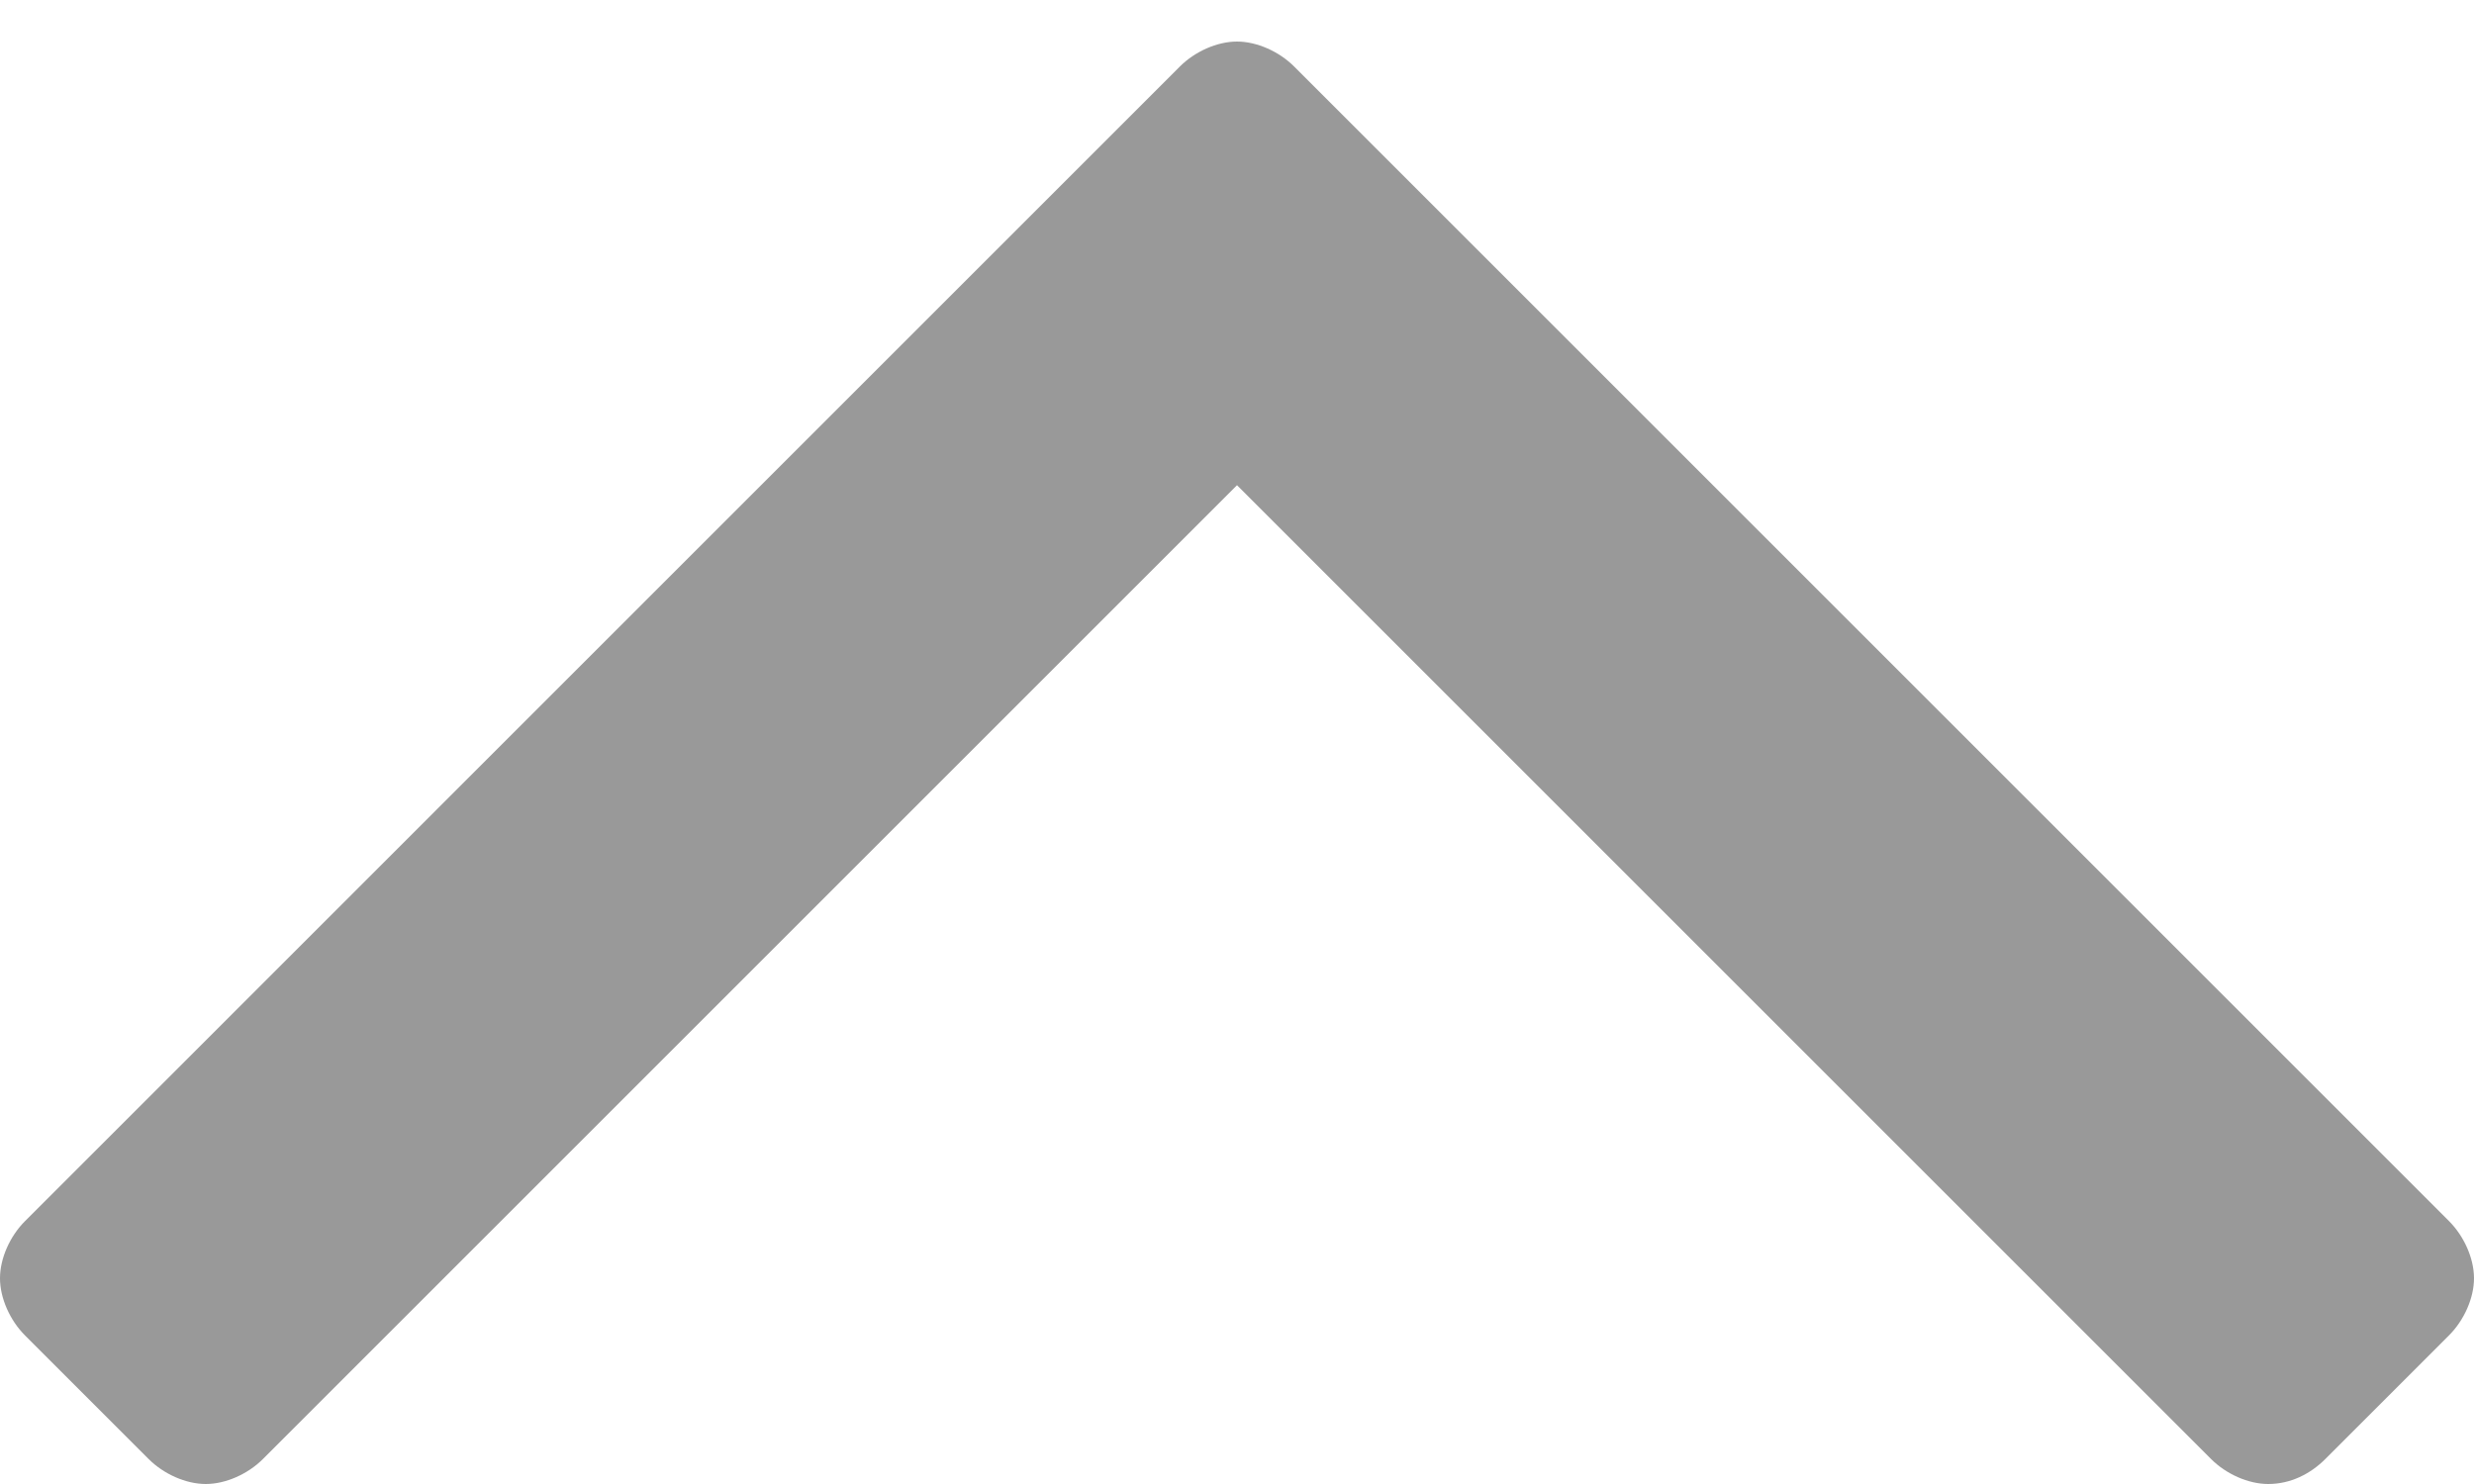
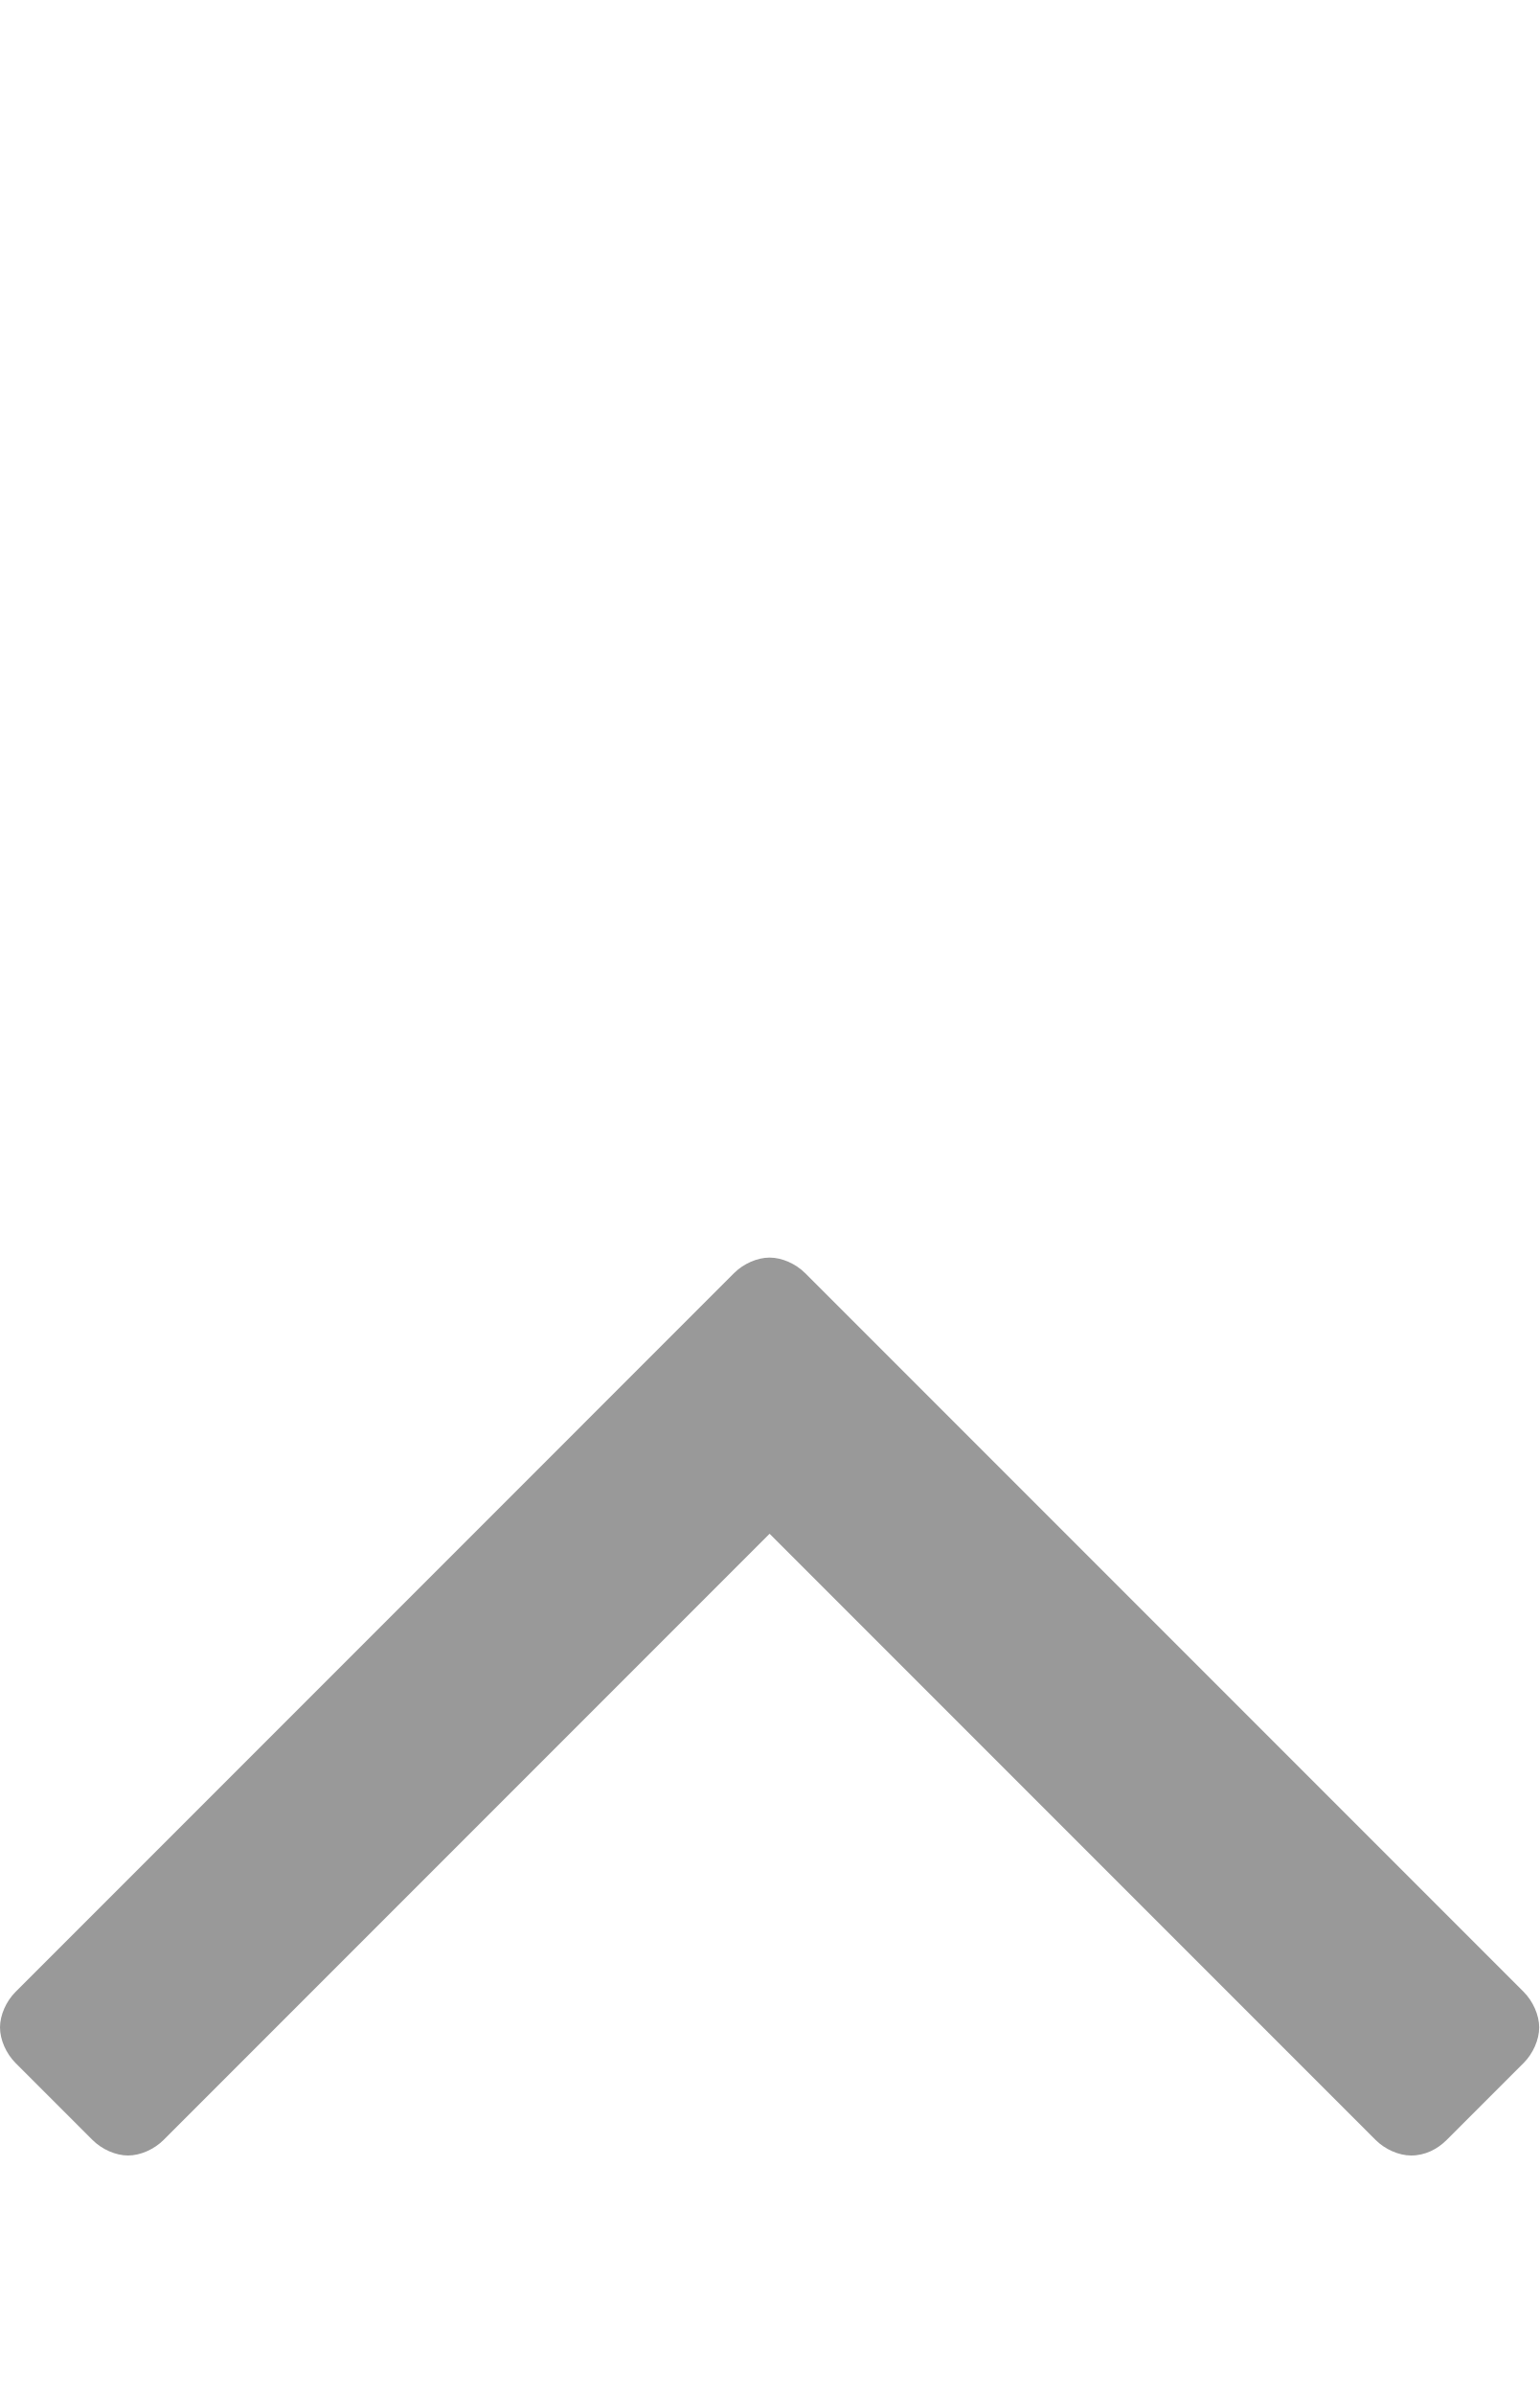
- <svg xmlns="http://www.w3.org/2000/svg" baseProfile="basic" viewBox="0 0 45 27">
-   <path fill="#999" d="M44.546 24.295l-2.251 2.251c-.273.273-.634.454-1.038.454-.362 0-.766-.181-1.039-.454l-17.718-17.718-17.718 17.718c-.273.273-.677.454-1.039.454s-.766-.181-1.039-.454l-2.251-2.251c-.272-.273-.453-.677-.453-1.038 0-.362.181-.766.454-1.039l21.007-21.008c.273-.273.677-.454 1.039-.454s.766.181 1.039.454l21.008 21.008c.272.273.453.677.453 1.039 0 .361-.181.765-.454 1.038z" />
+ <svg xmlns="http://www.w3.org/2000/svg" baseProfile="basic" viewBox="0 0 45 70">
+   <path fill="#999" d="M44.546 60.295l-2.251 2.251c-.273.273-.634.454-1.038.454-.362 0-.766-.181-1.039-.454l-17.718-17.718-17.718 17.718c-.273.273-.677.454-1.039.454s-.766-.181-1.039-.454l-2.251-2.251c-.272-.273-.453-.677-.453-1.038 0-.362.181-.766.454-1.039l21.007-21.008c.273-.273.677-.454 1.039-.454s.766.181 1.039.454l21.008 21.008c.272.273.453.677.453 1.039 0 .361-.181.765-.454 1.038z" />
</svg>
